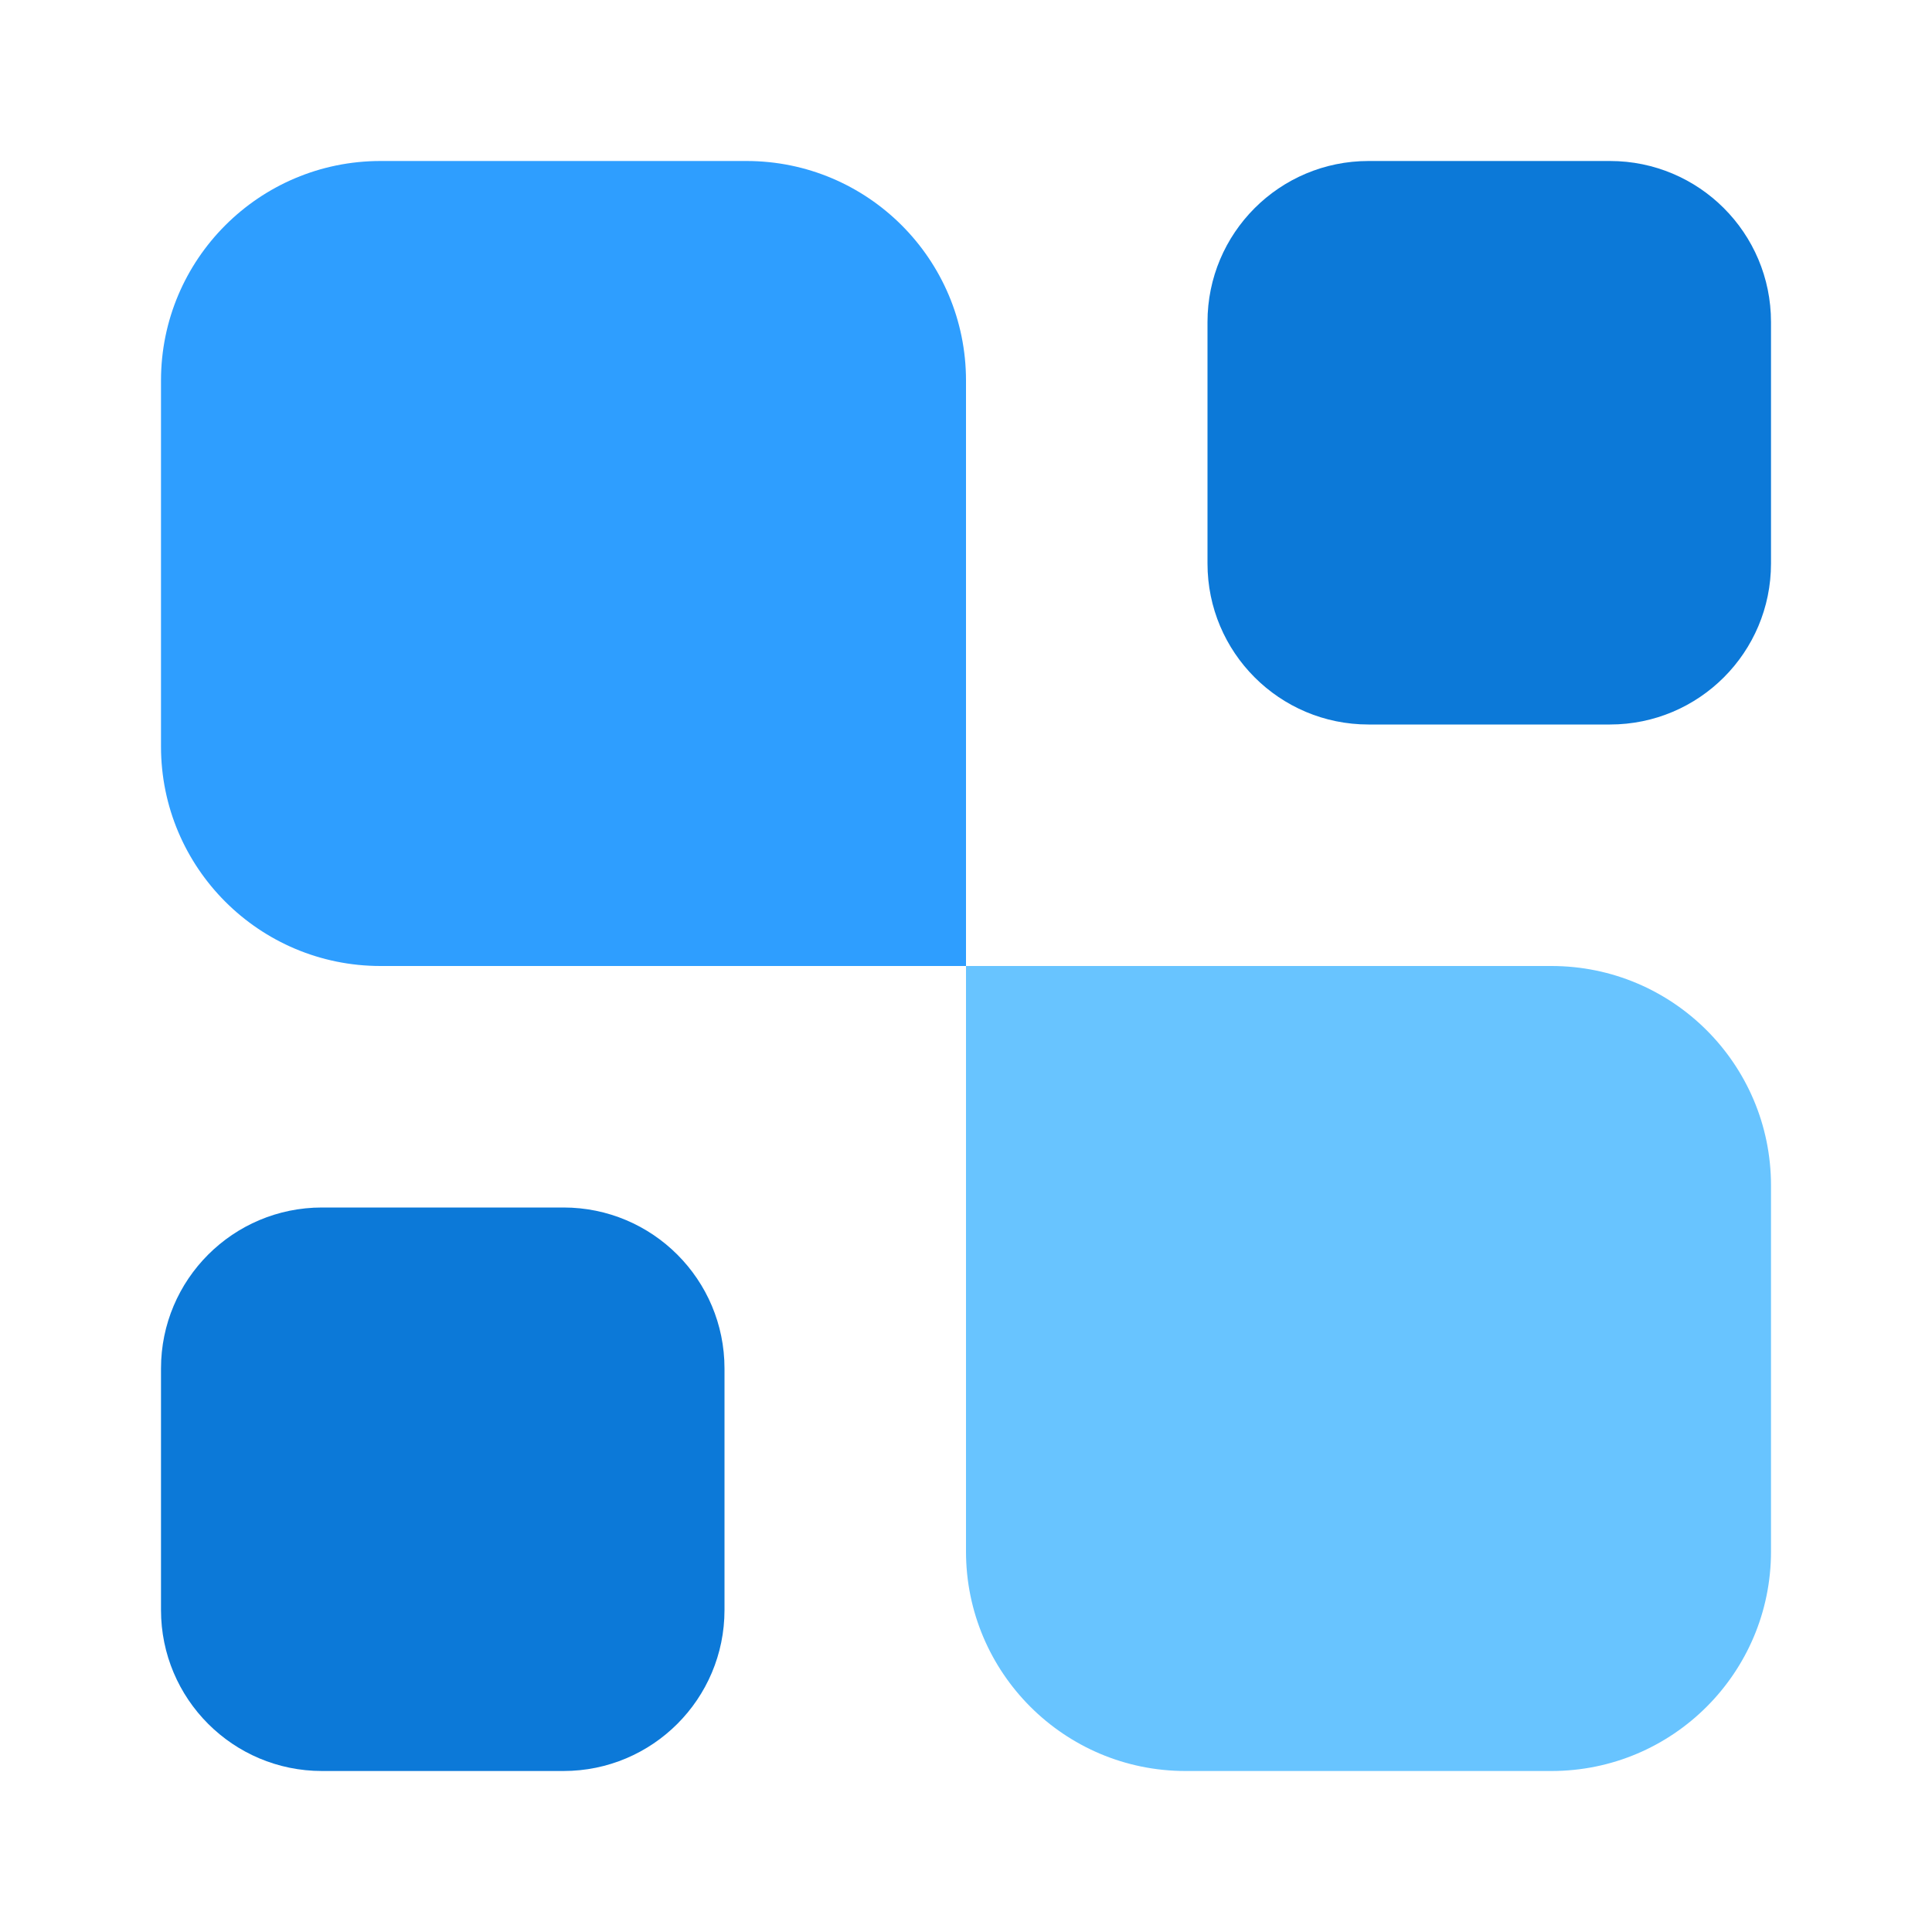
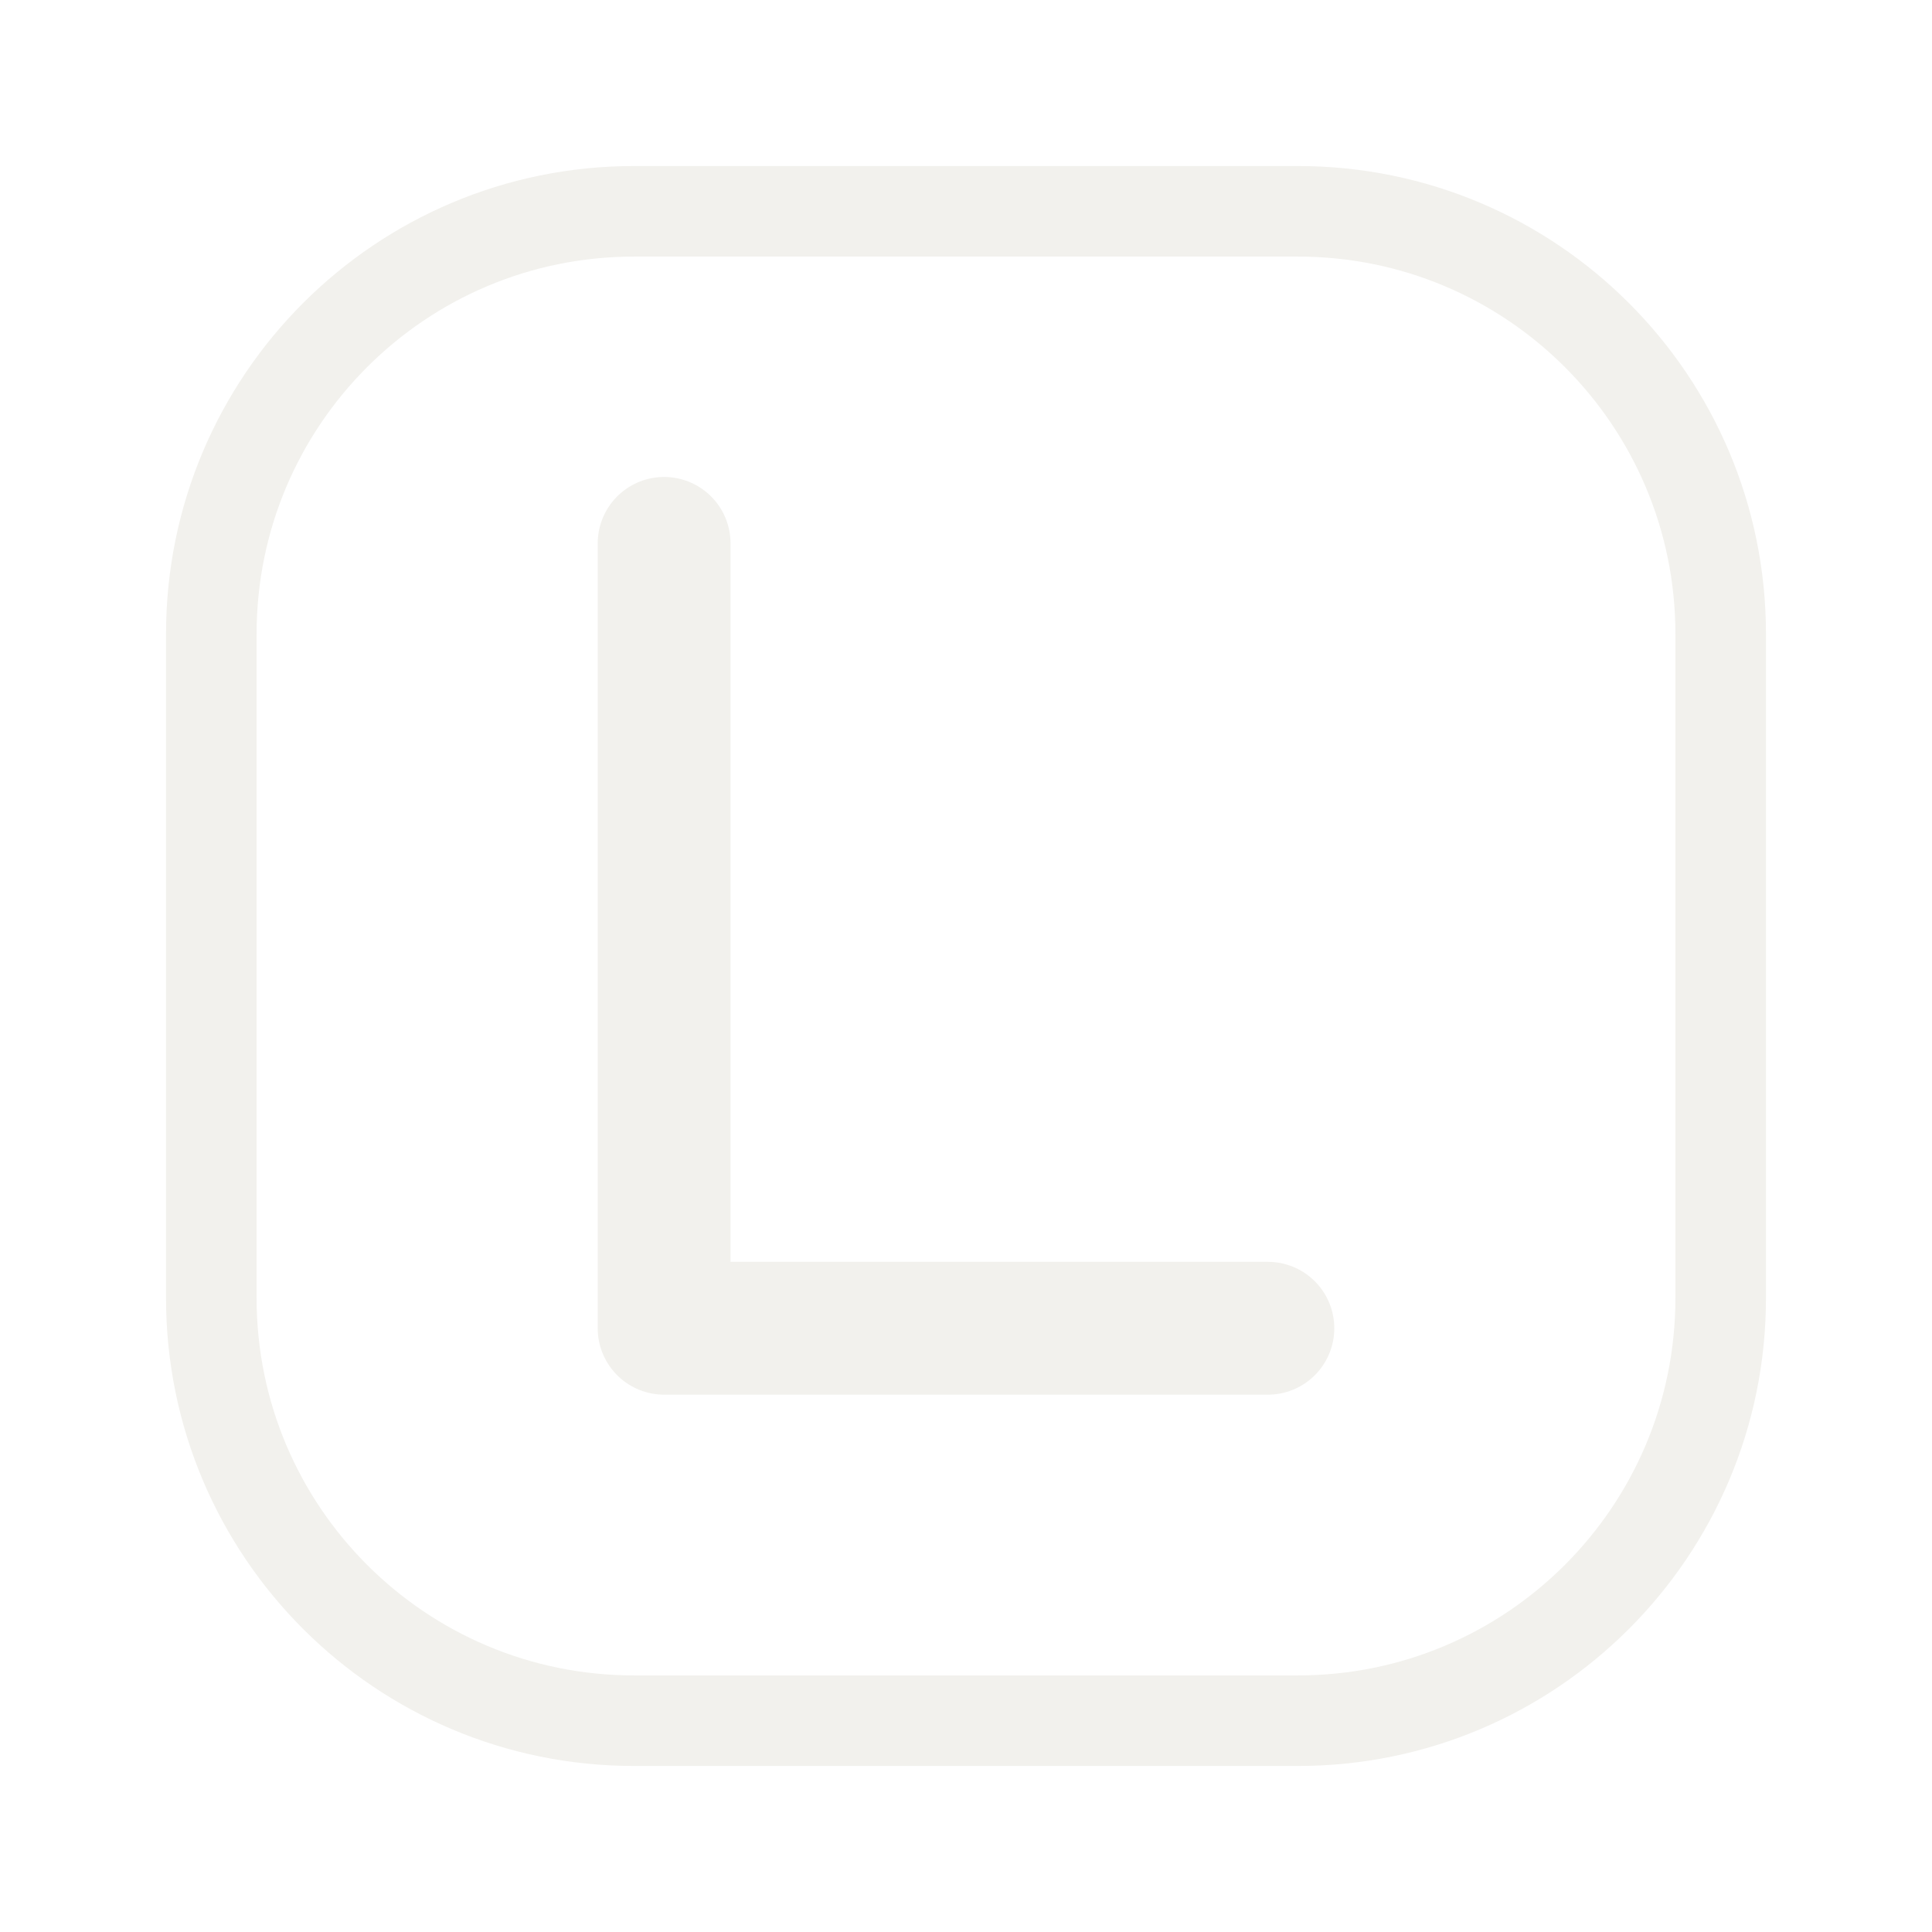
- <svg xmlns="http://www.w3.org/2000/svg" width="24" height="24" viewBox="0 0 24 24" fill="none">
-   <path d="M22 19.273C22 20.779 20.779 22 19.273 22H14.727C13.221 22 12 20.779 12 19.273V12H19.273C20.779 12 22 13.221 22 14.727V19.273Z" fill="#68C4FF" />
-   <path d="M20 2C21.105 2 22 2.895 22 4V7C22 8.105 21.105 9 20 9H17C15.895 9 15 8.105 15 7V4C15 2.895 15.895 2 17 2H20Z" fill="#0C79D8" />
-   <path d="M7 15C8.105 15 9 15.895 9 17V20C9 21.105 8.105 22 7 22H4C2.895 22 2 21.105 2 20V17C2 15.895 2.895 15 4 15H7Z" fill="#0C79D8" />
-   <path d="M12 12H4.727C3.221 12 2 10.779 2 9.273V4.727C2 3.221 3.221 2 4.727 2H9.273C10.779 2 12 3.221 12 4.727V12Z" fill="#2E9EFF" />
+ <svg xmlns="http://www.w3.org/2000/svg" width="32" height="32" viewBox="0 0 32 32" fill="none">
+   <rect x="3.5" y="3.5" width="25" height="25" rx="7" stroke="#F2F1ED" stroke-width="1.5" />
+   <path d="M11 9V22H21" stroke="#F2F1ED" stroke-width="2.2" stroke-linecap="round" stroke-linejoin="round" />
</svg>
